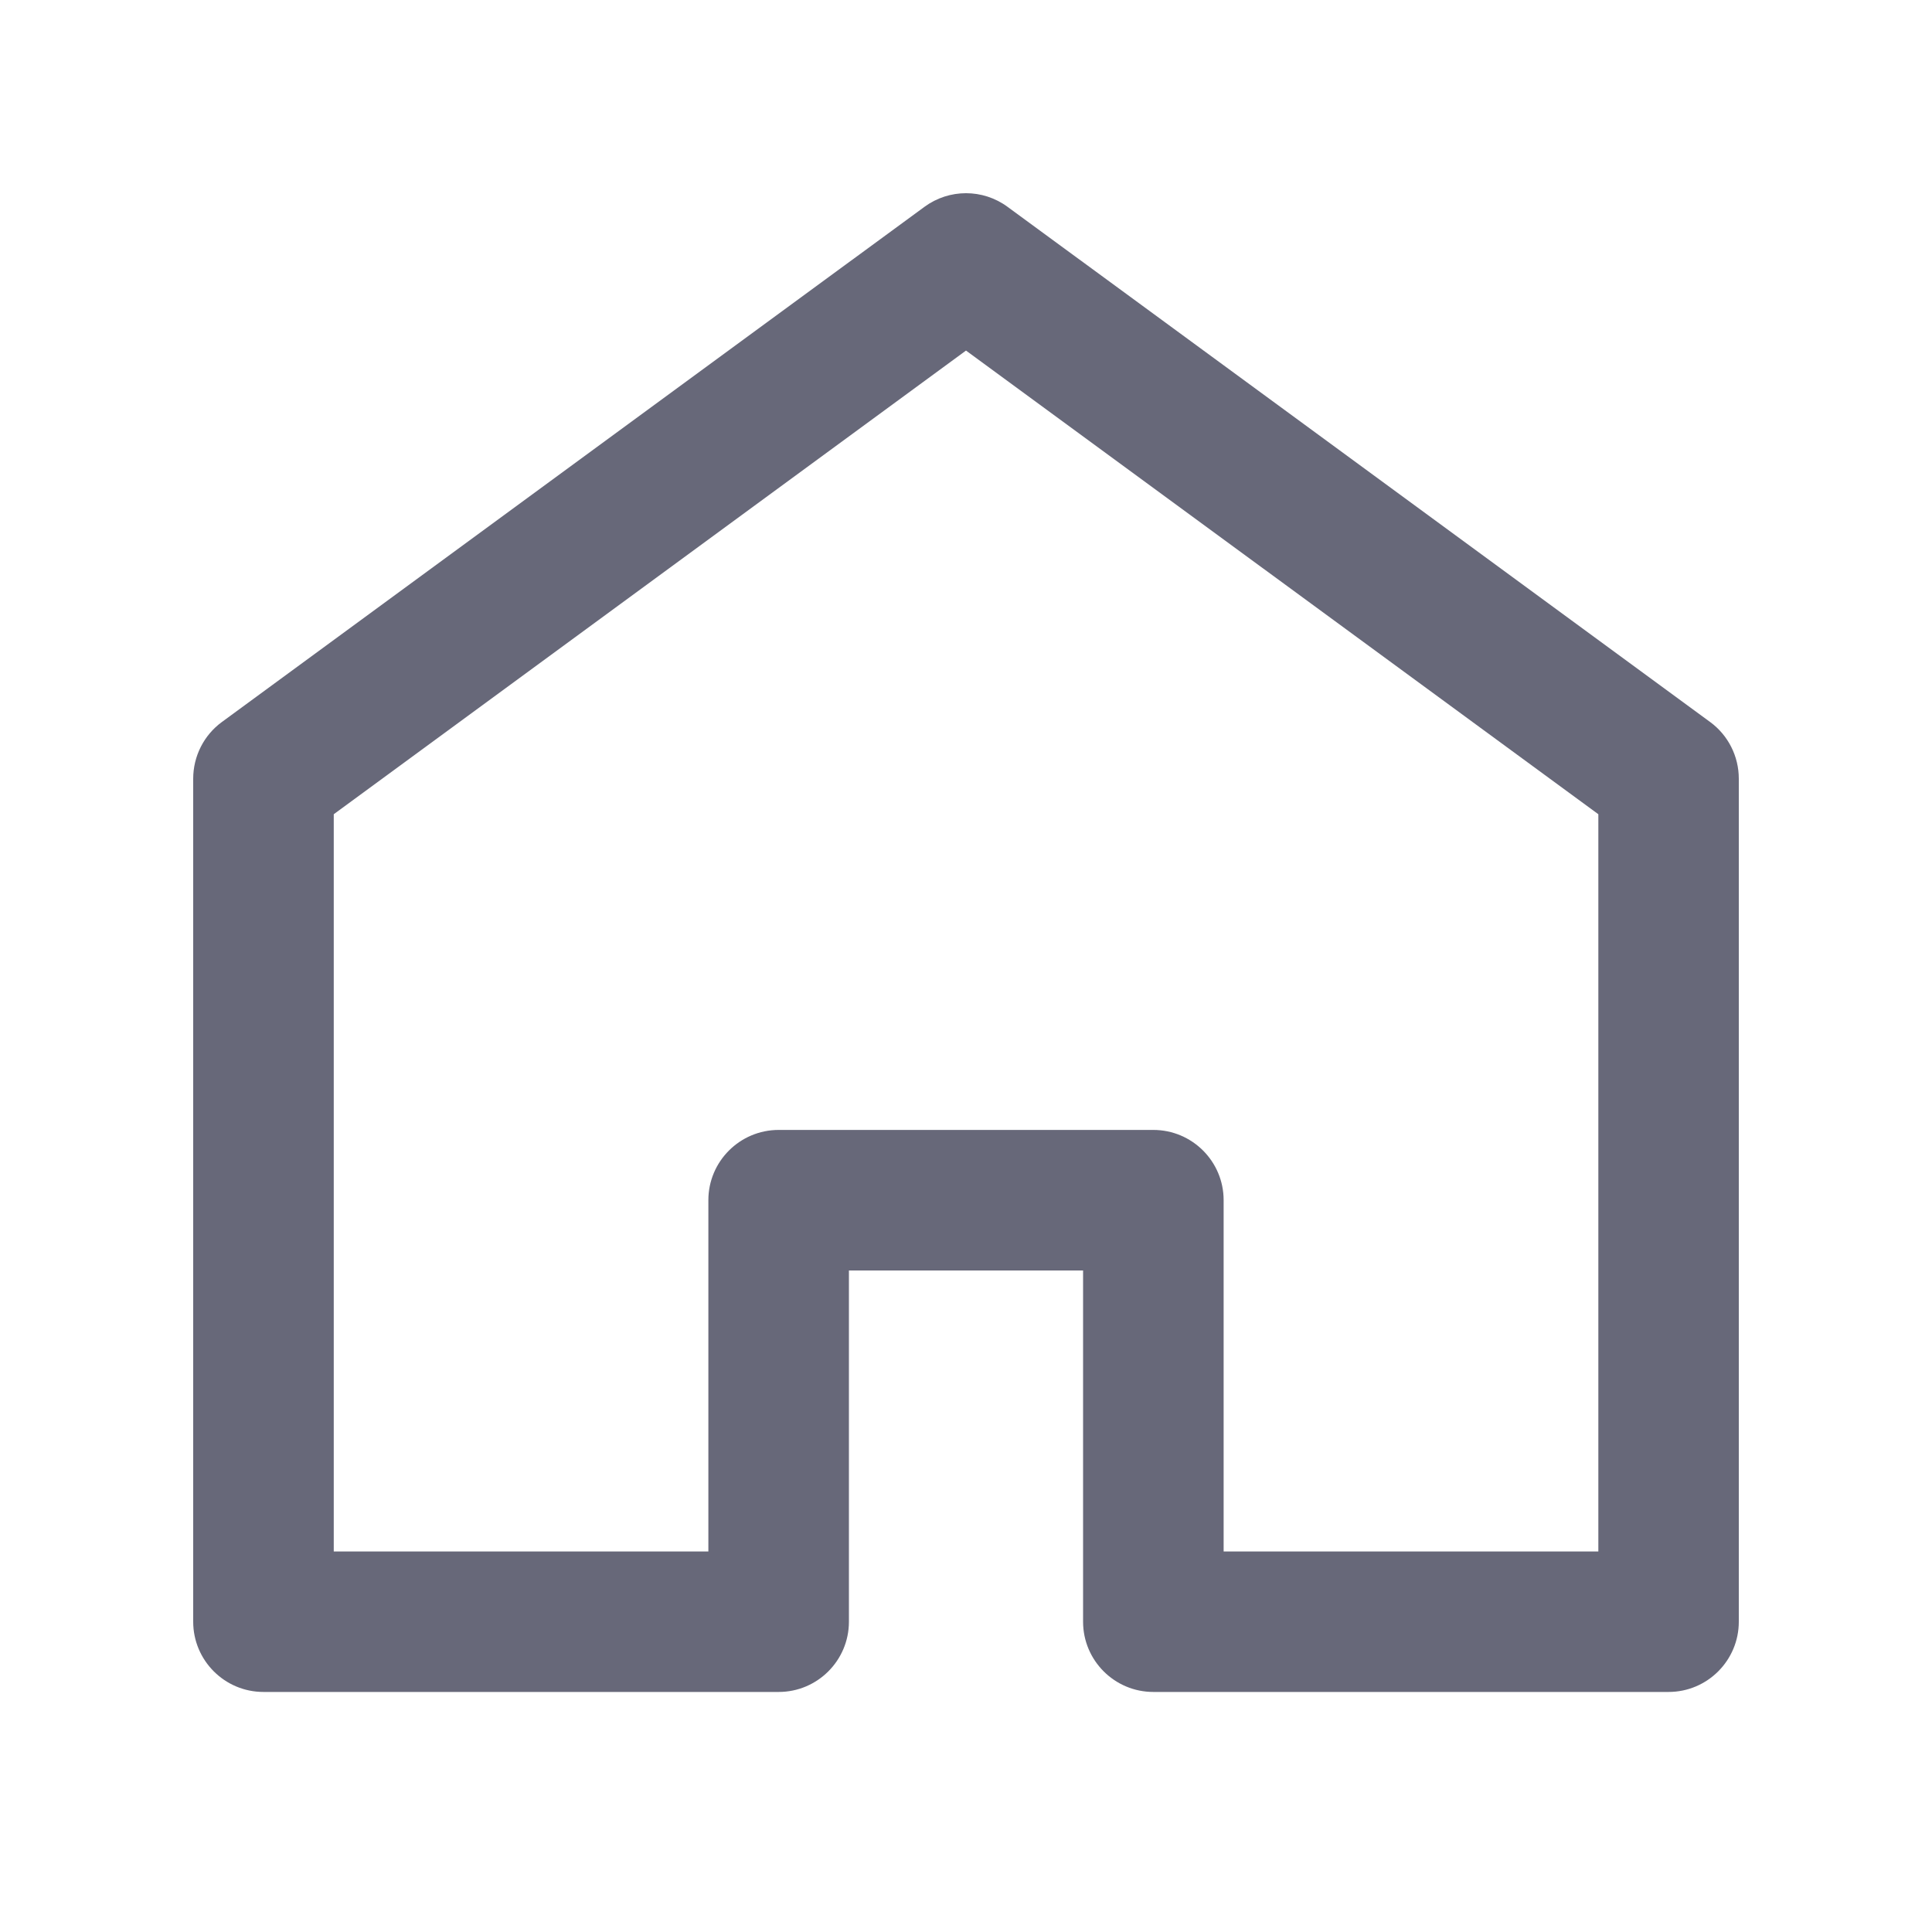
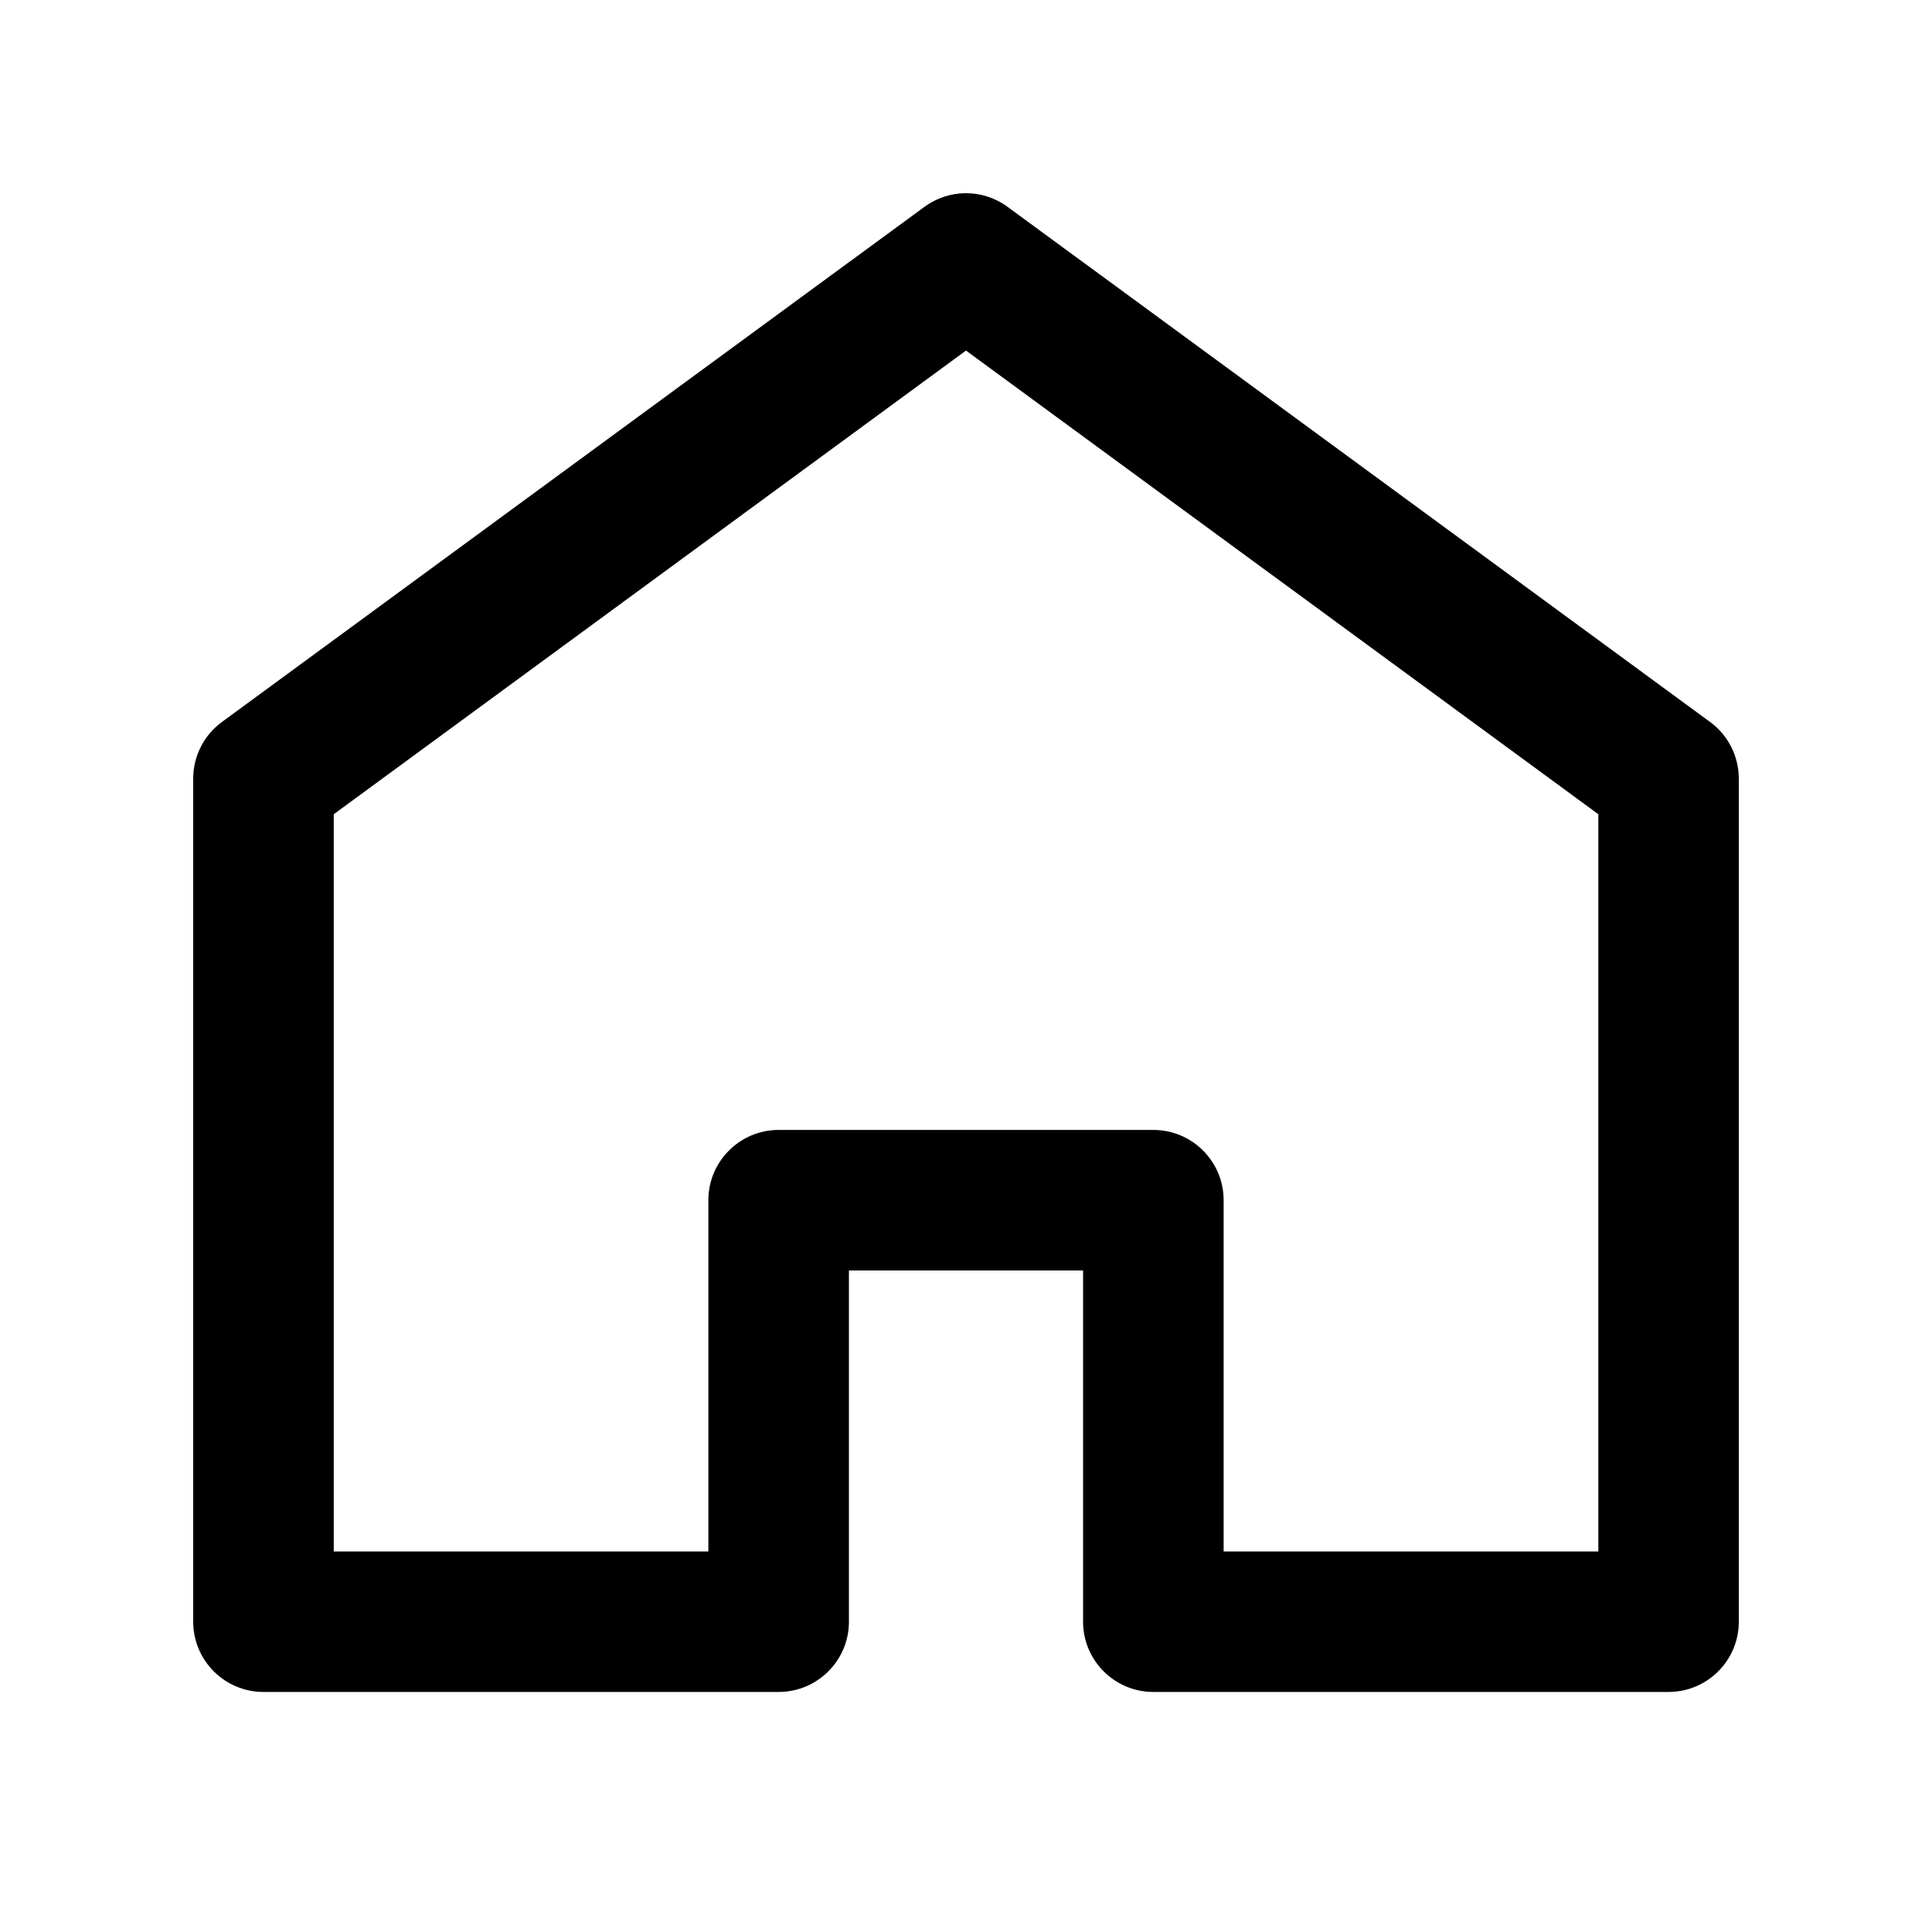
<svg xmlns="http://www.w3.org/2000/svg" width="20" height="20" viewBox="0 0 20 20" fill="none">
-   <path fill-rule="evenodd" clip-rule="evenodd" d="M9.57 2.141C9.826 1.953 10.174 1.953 10.43 2.141L17.703 7.474C17.89 7.611 18 7.829 18 8.061V16.788C18 17.189 17.674 17.515 17.273 17.515H11.939C11.538 17.515 11.212 17.189 11.212 16.788V13.152H8.788V16.788C8.788 17.189 8.462 17.515 8.061 17.515H2.727C2.326 17.515 2 17.189 2 16.788V8.061C2 7.829 2.11 7.611 2.297 7.474L9.57 2.141ZM3.455 8.429V16.061H7.333V12.424C7.333 12.023 7.659 11.697 8.061 11.697H11.939C12.341 11.697 12.667 12.023 12.667 12.424V16.061H16.546V8.429L10 3.629L3.455 8.429Z" fill="#676879" />
+   <path fill-rule="evenodd" clip-rule="evenodd" d="M9.57 2.141C9.826 1.953 10.174 1.953 10.43 2.141L17.703 7.474C17.89 7.611 18 7.829 18 8.061V16.788C18 17.189 17.674 17.515 17.273 17.515H11.939C11.538 17.515 11.212 17.189 11.212 16.788V13.152H8.788V16.788C8.788 17.189 8.462 17.515 8.061 17.515H2.727C2.326 17.515 2 17.189 2 16.788V8.061C2 7.829 2.11 7.611 2.297 7.474L9.57 2.141ZM3.455 8.429V16.061H7.333V12.424C7.333 12.023 7.659 11.697 8.061 11.697H11.939C12.341 11.697 12.667 12.023 12.667 12.424V16.061H16.546V8.429L10 3.629L3.455 8.429Z" fill="currentColor" />
</svg>
